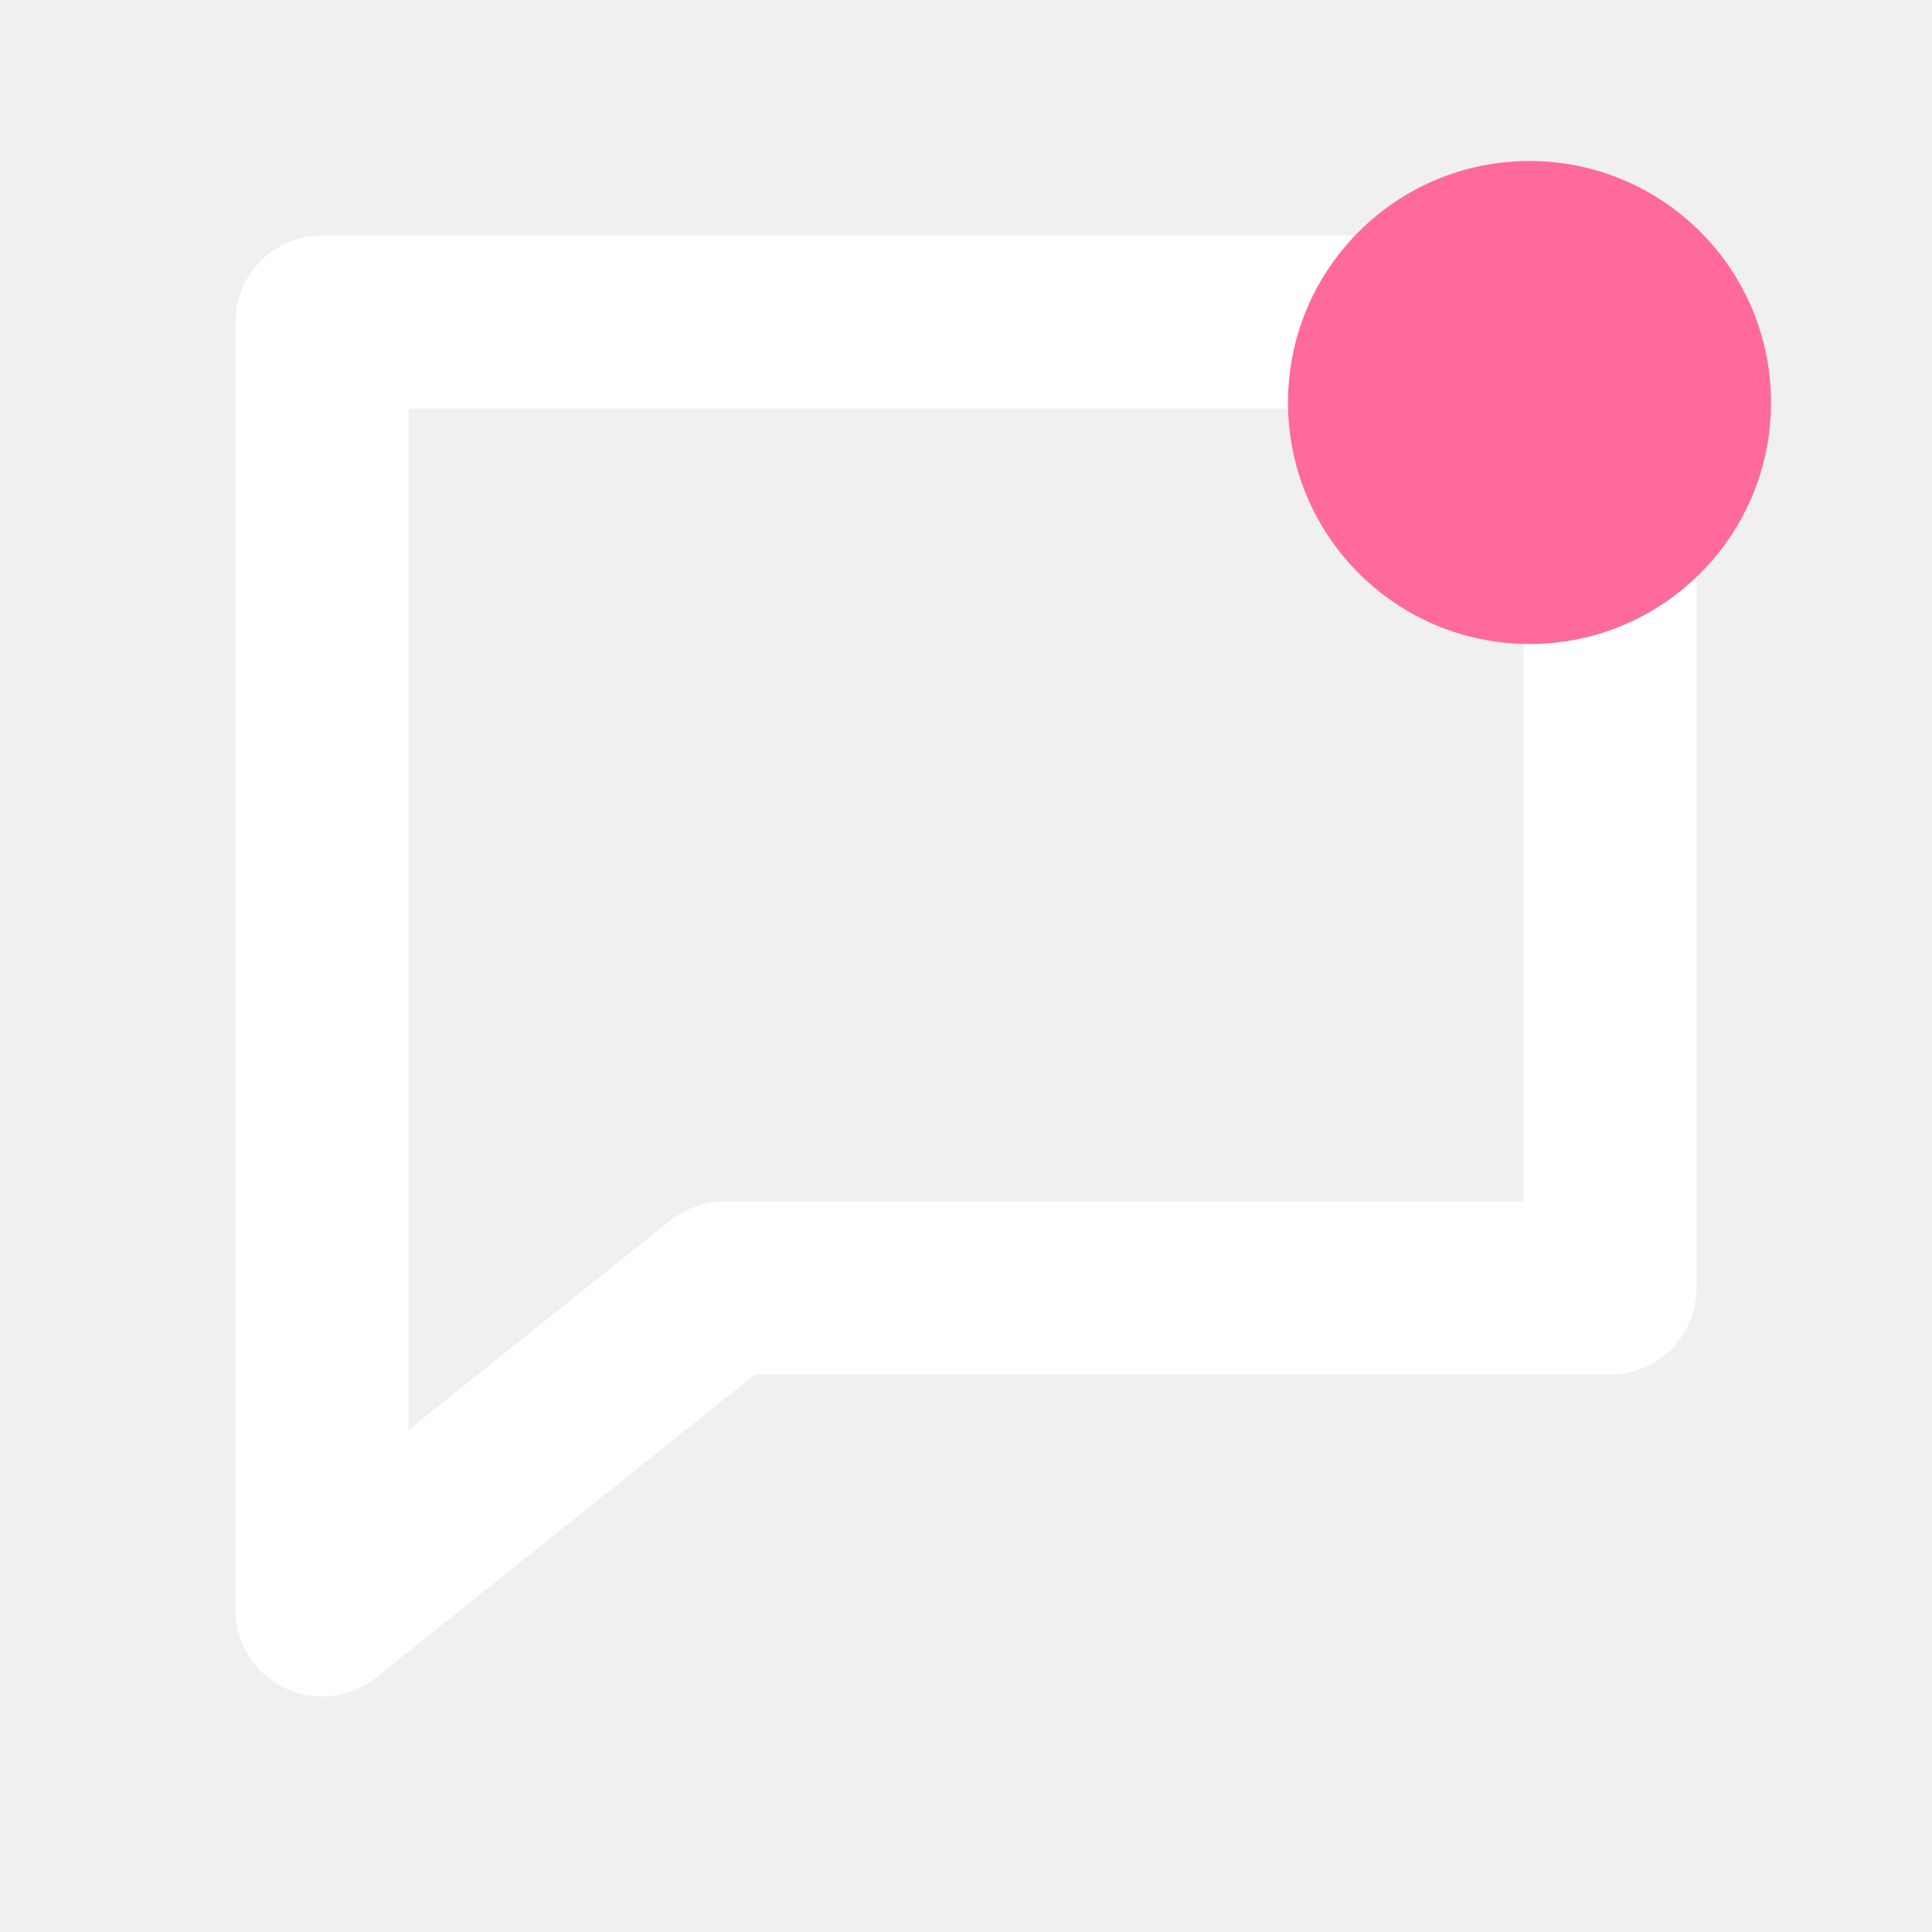
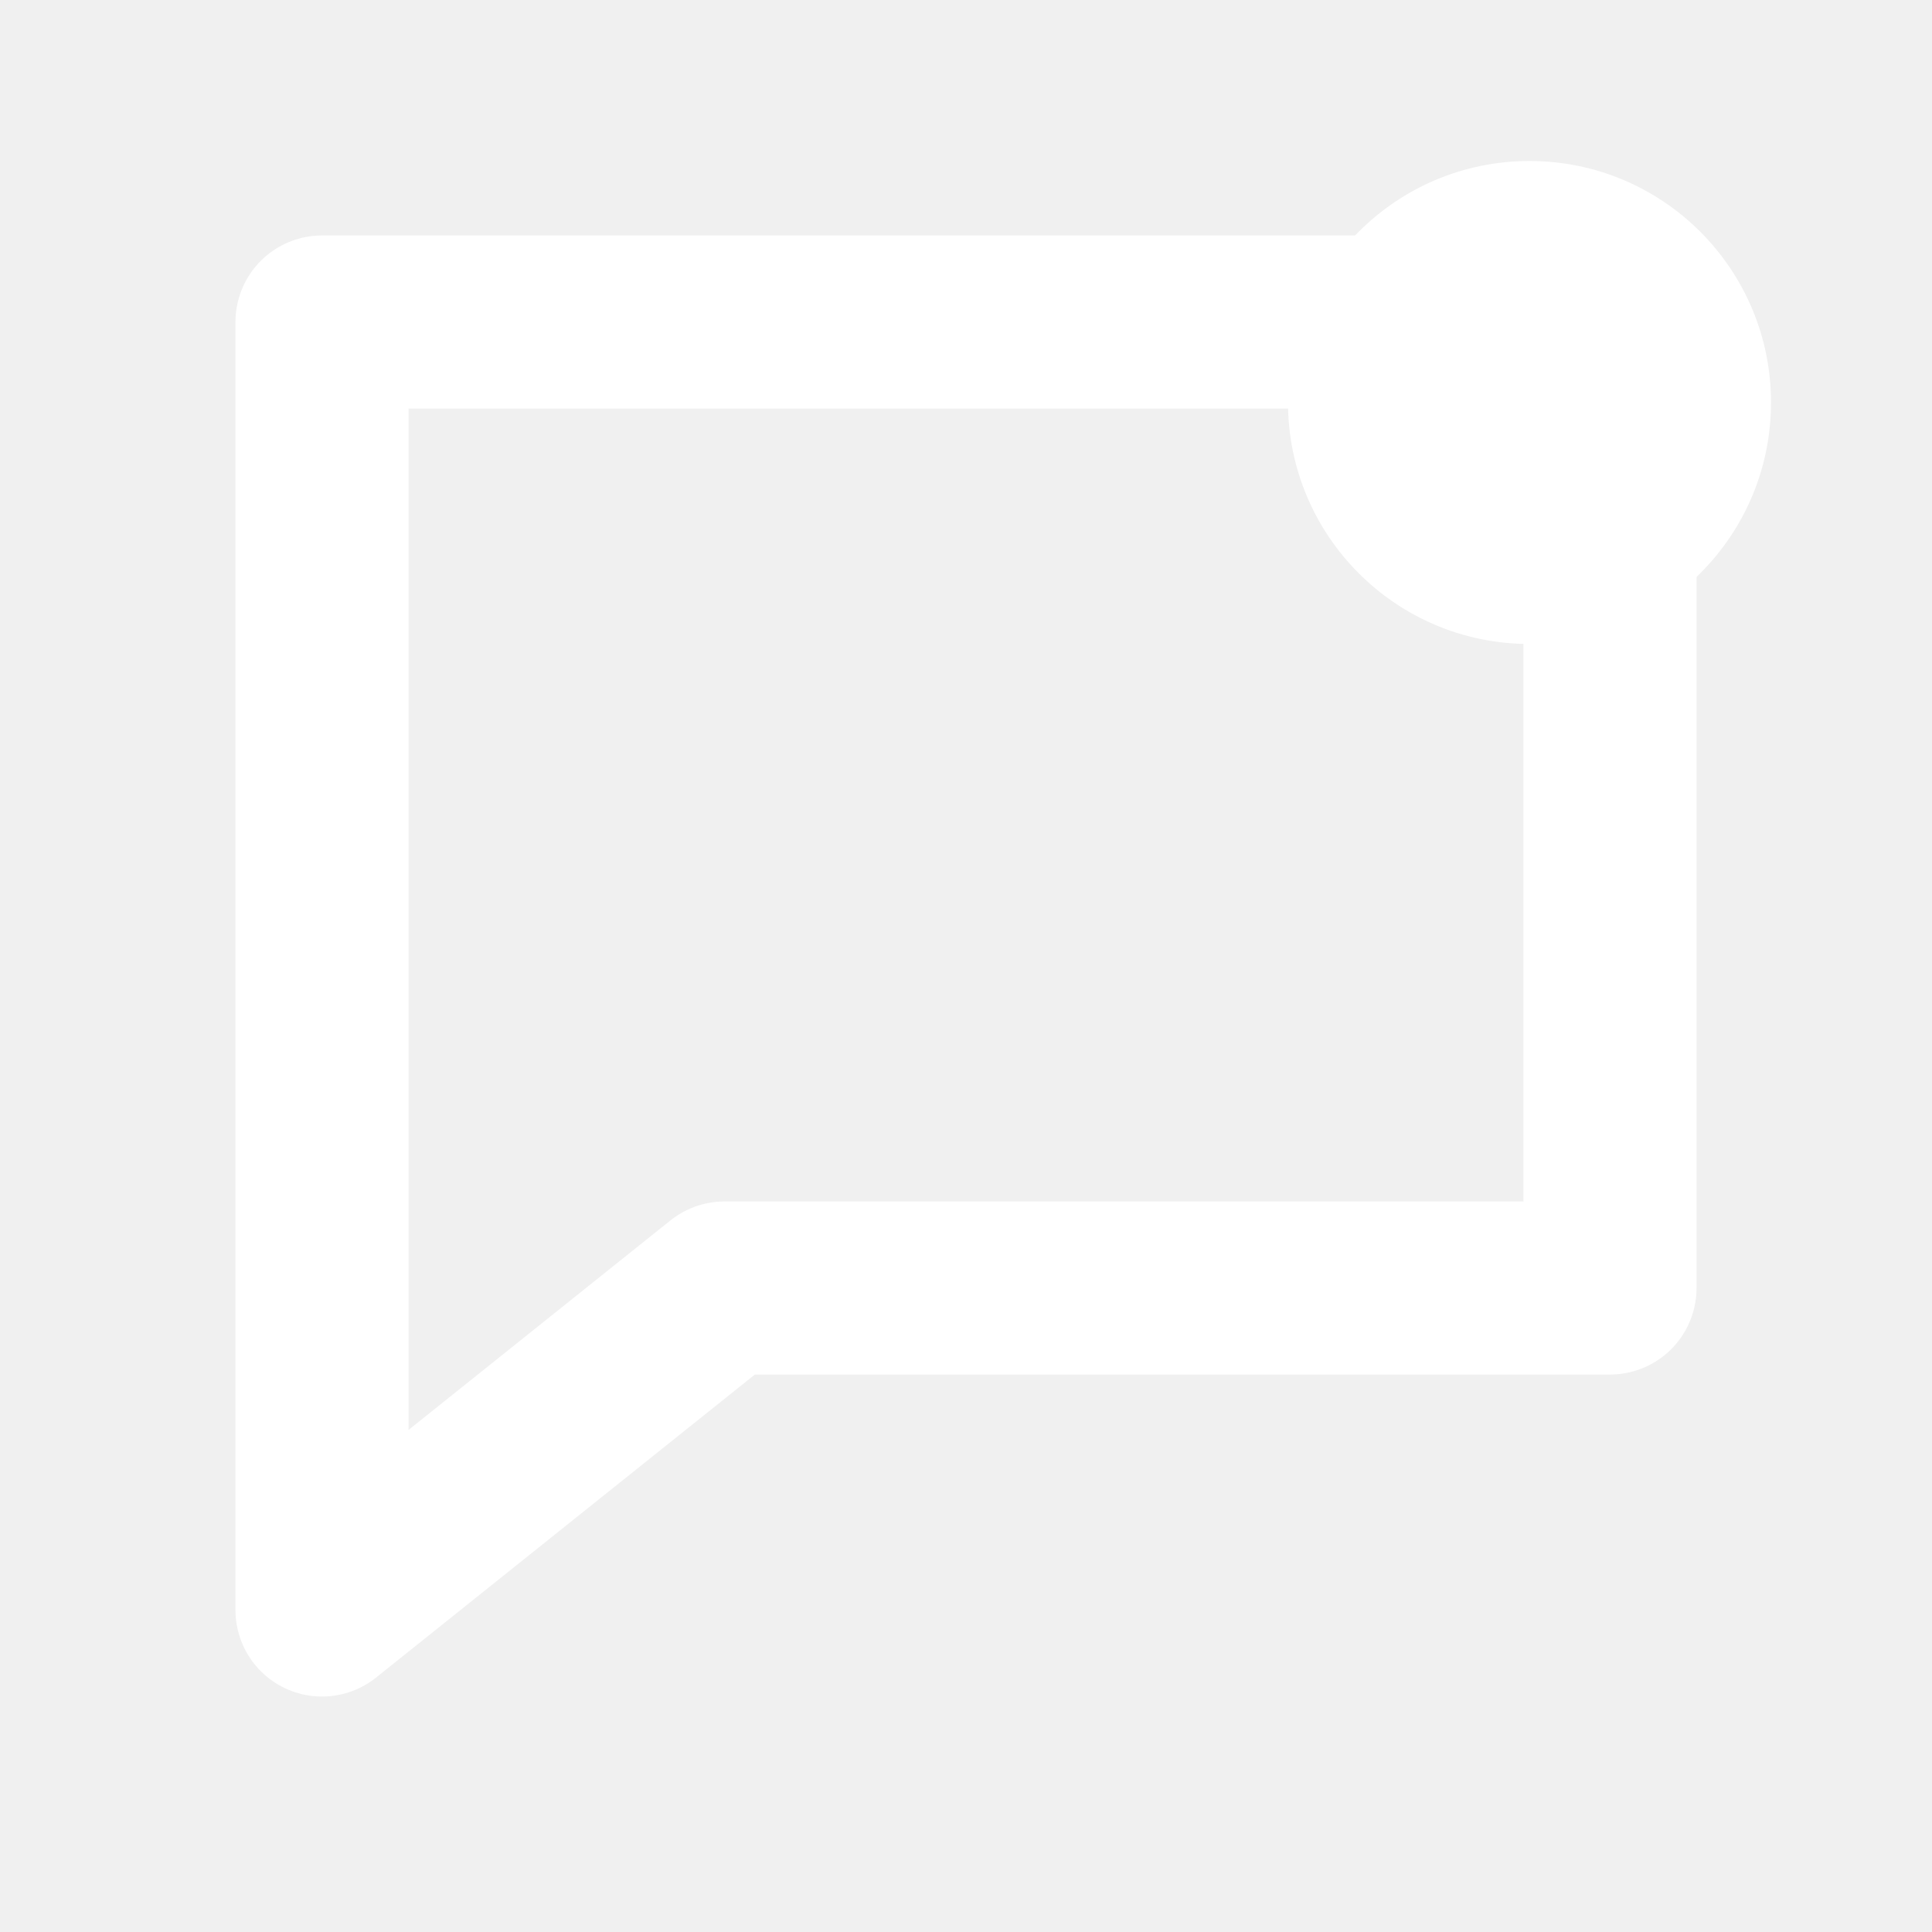
<svg xmlns="http://www.w3.org/2000/svg" viewBox="0 0 24 24" width="24" height="24" fill="none" role="presentation">
  <g stroke="#FFFFFF" stroke-width="2.15" stroke-linecap="round" stroke-linejoin="round">
    <path d="M4 4h16v12H9l-5 4Z" />
-     <circle cx="19" cy="5" r="3" fill="#FF6A9B" stroke="none" />
+     <circle cx="19" cy="5" r="3" fill="#FFFFFF" stroke="none" />
  </g>
</svg>
